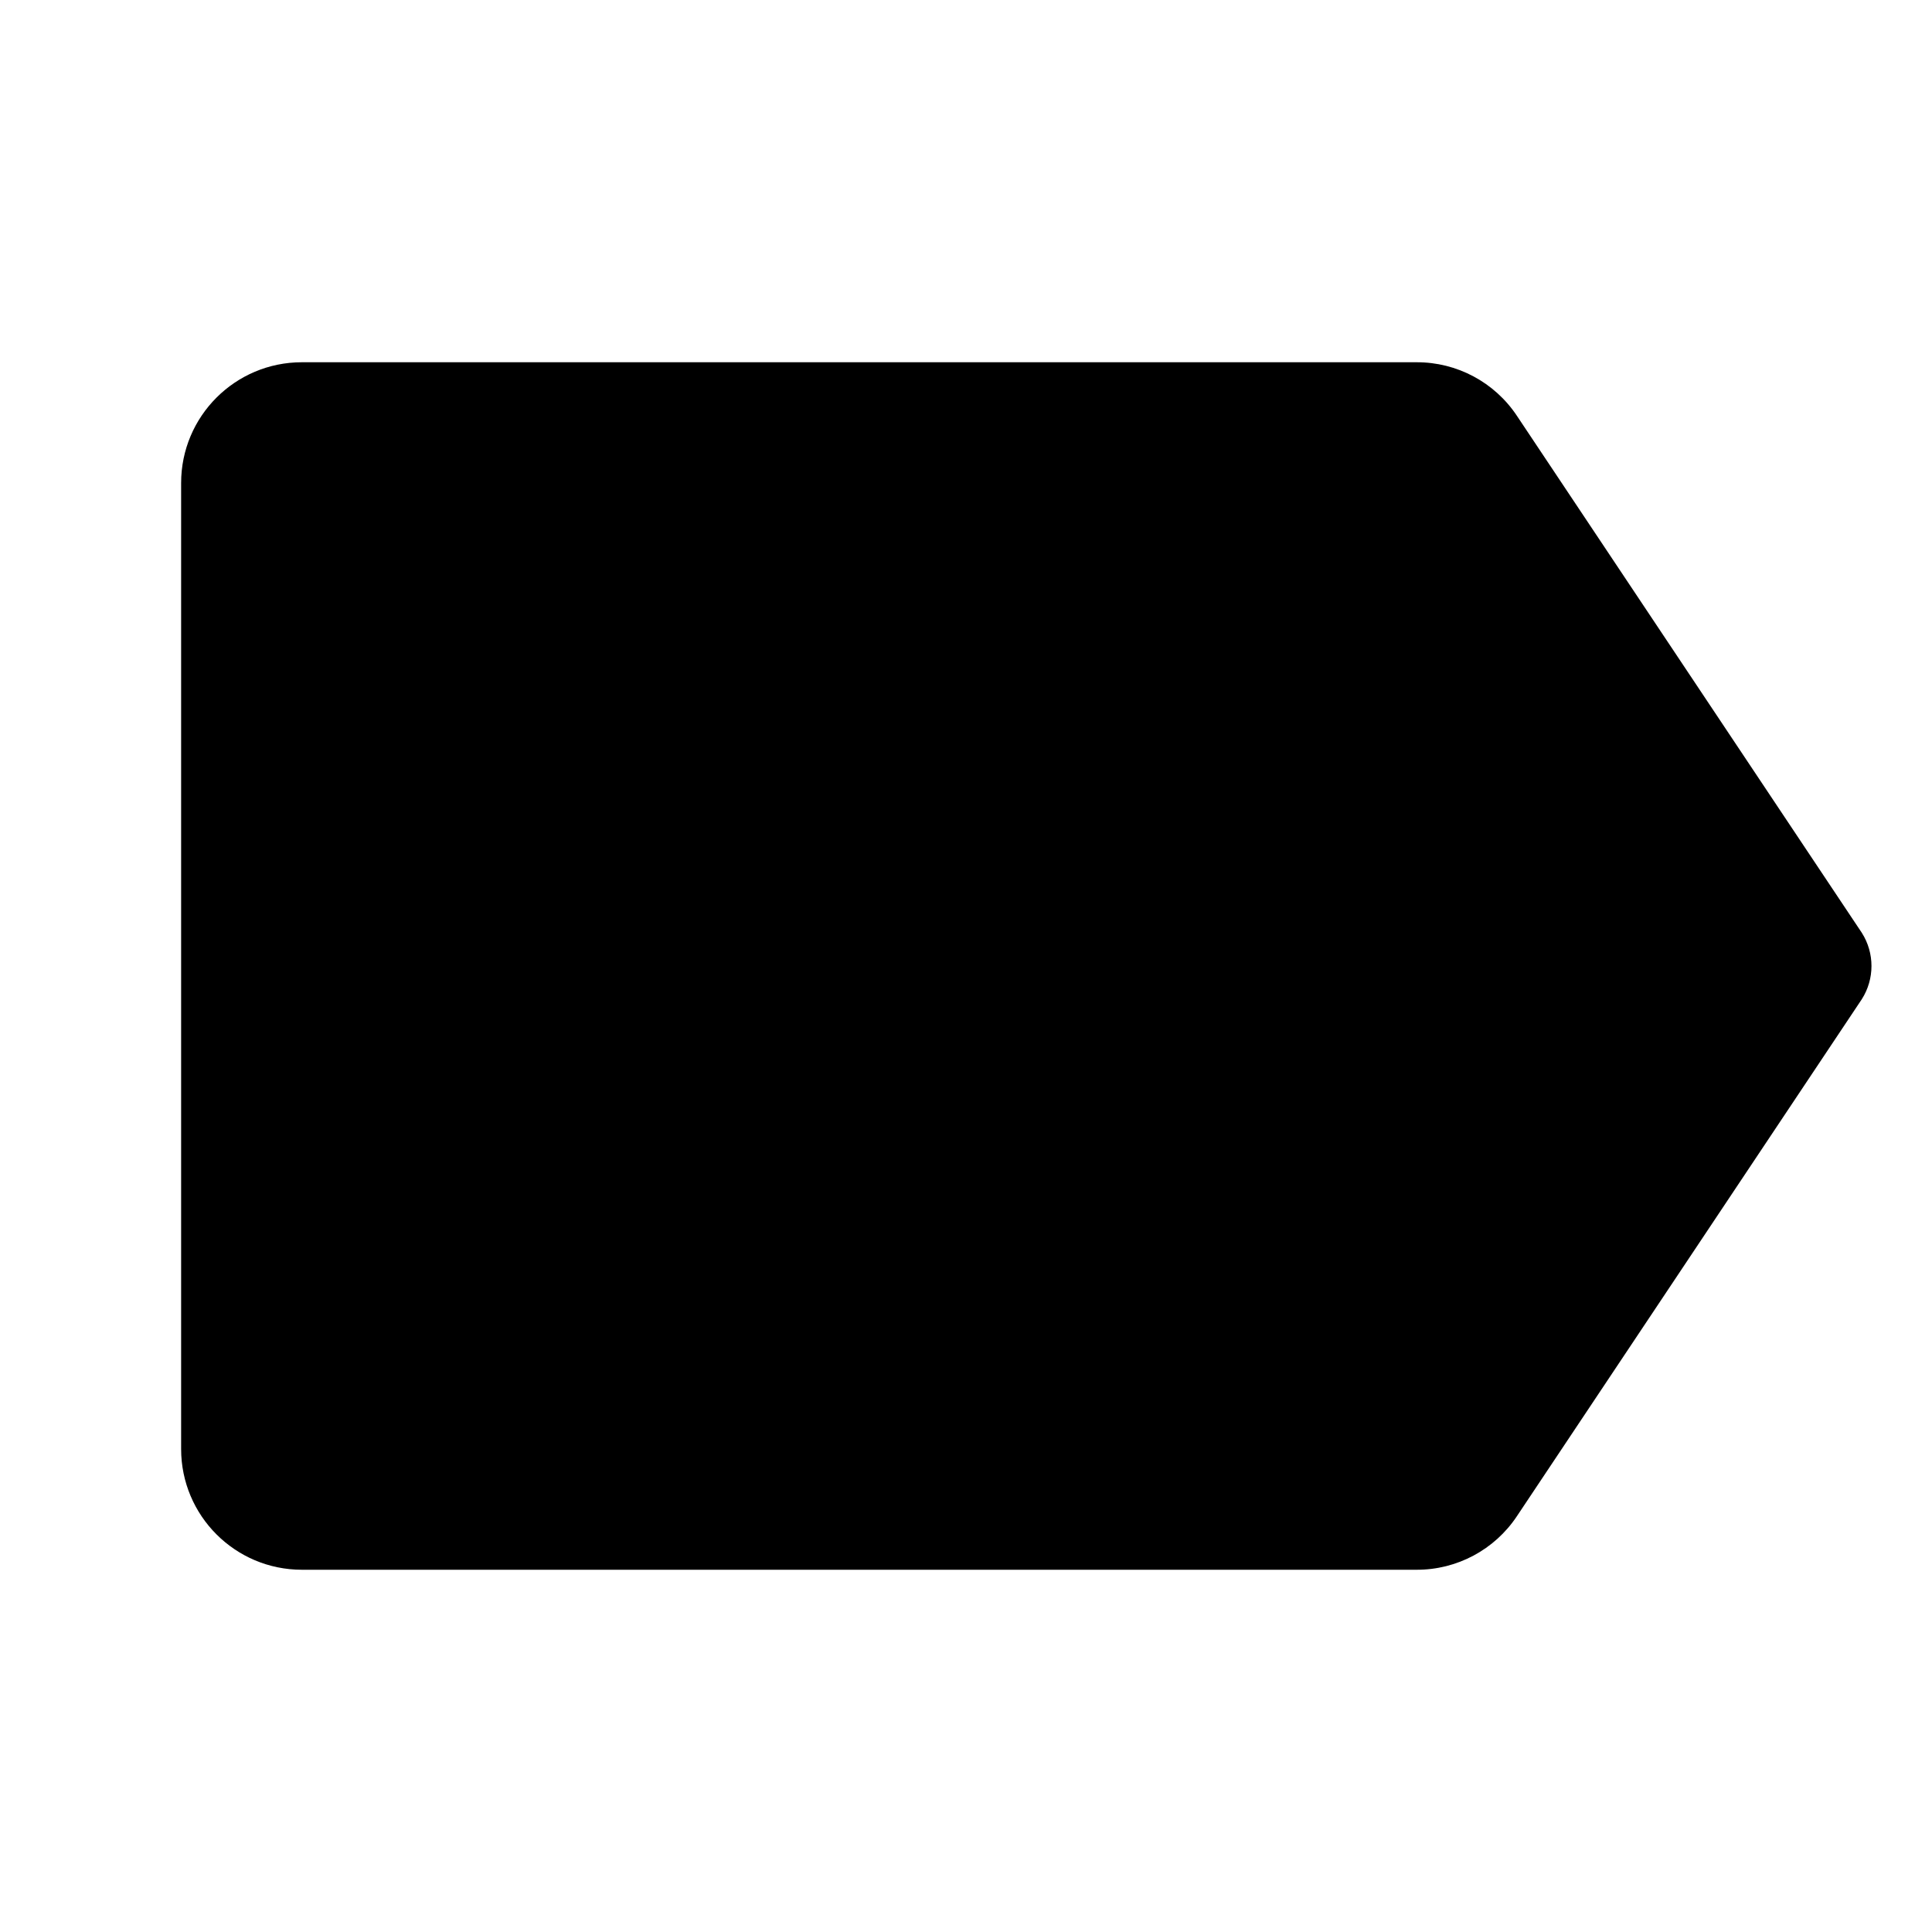
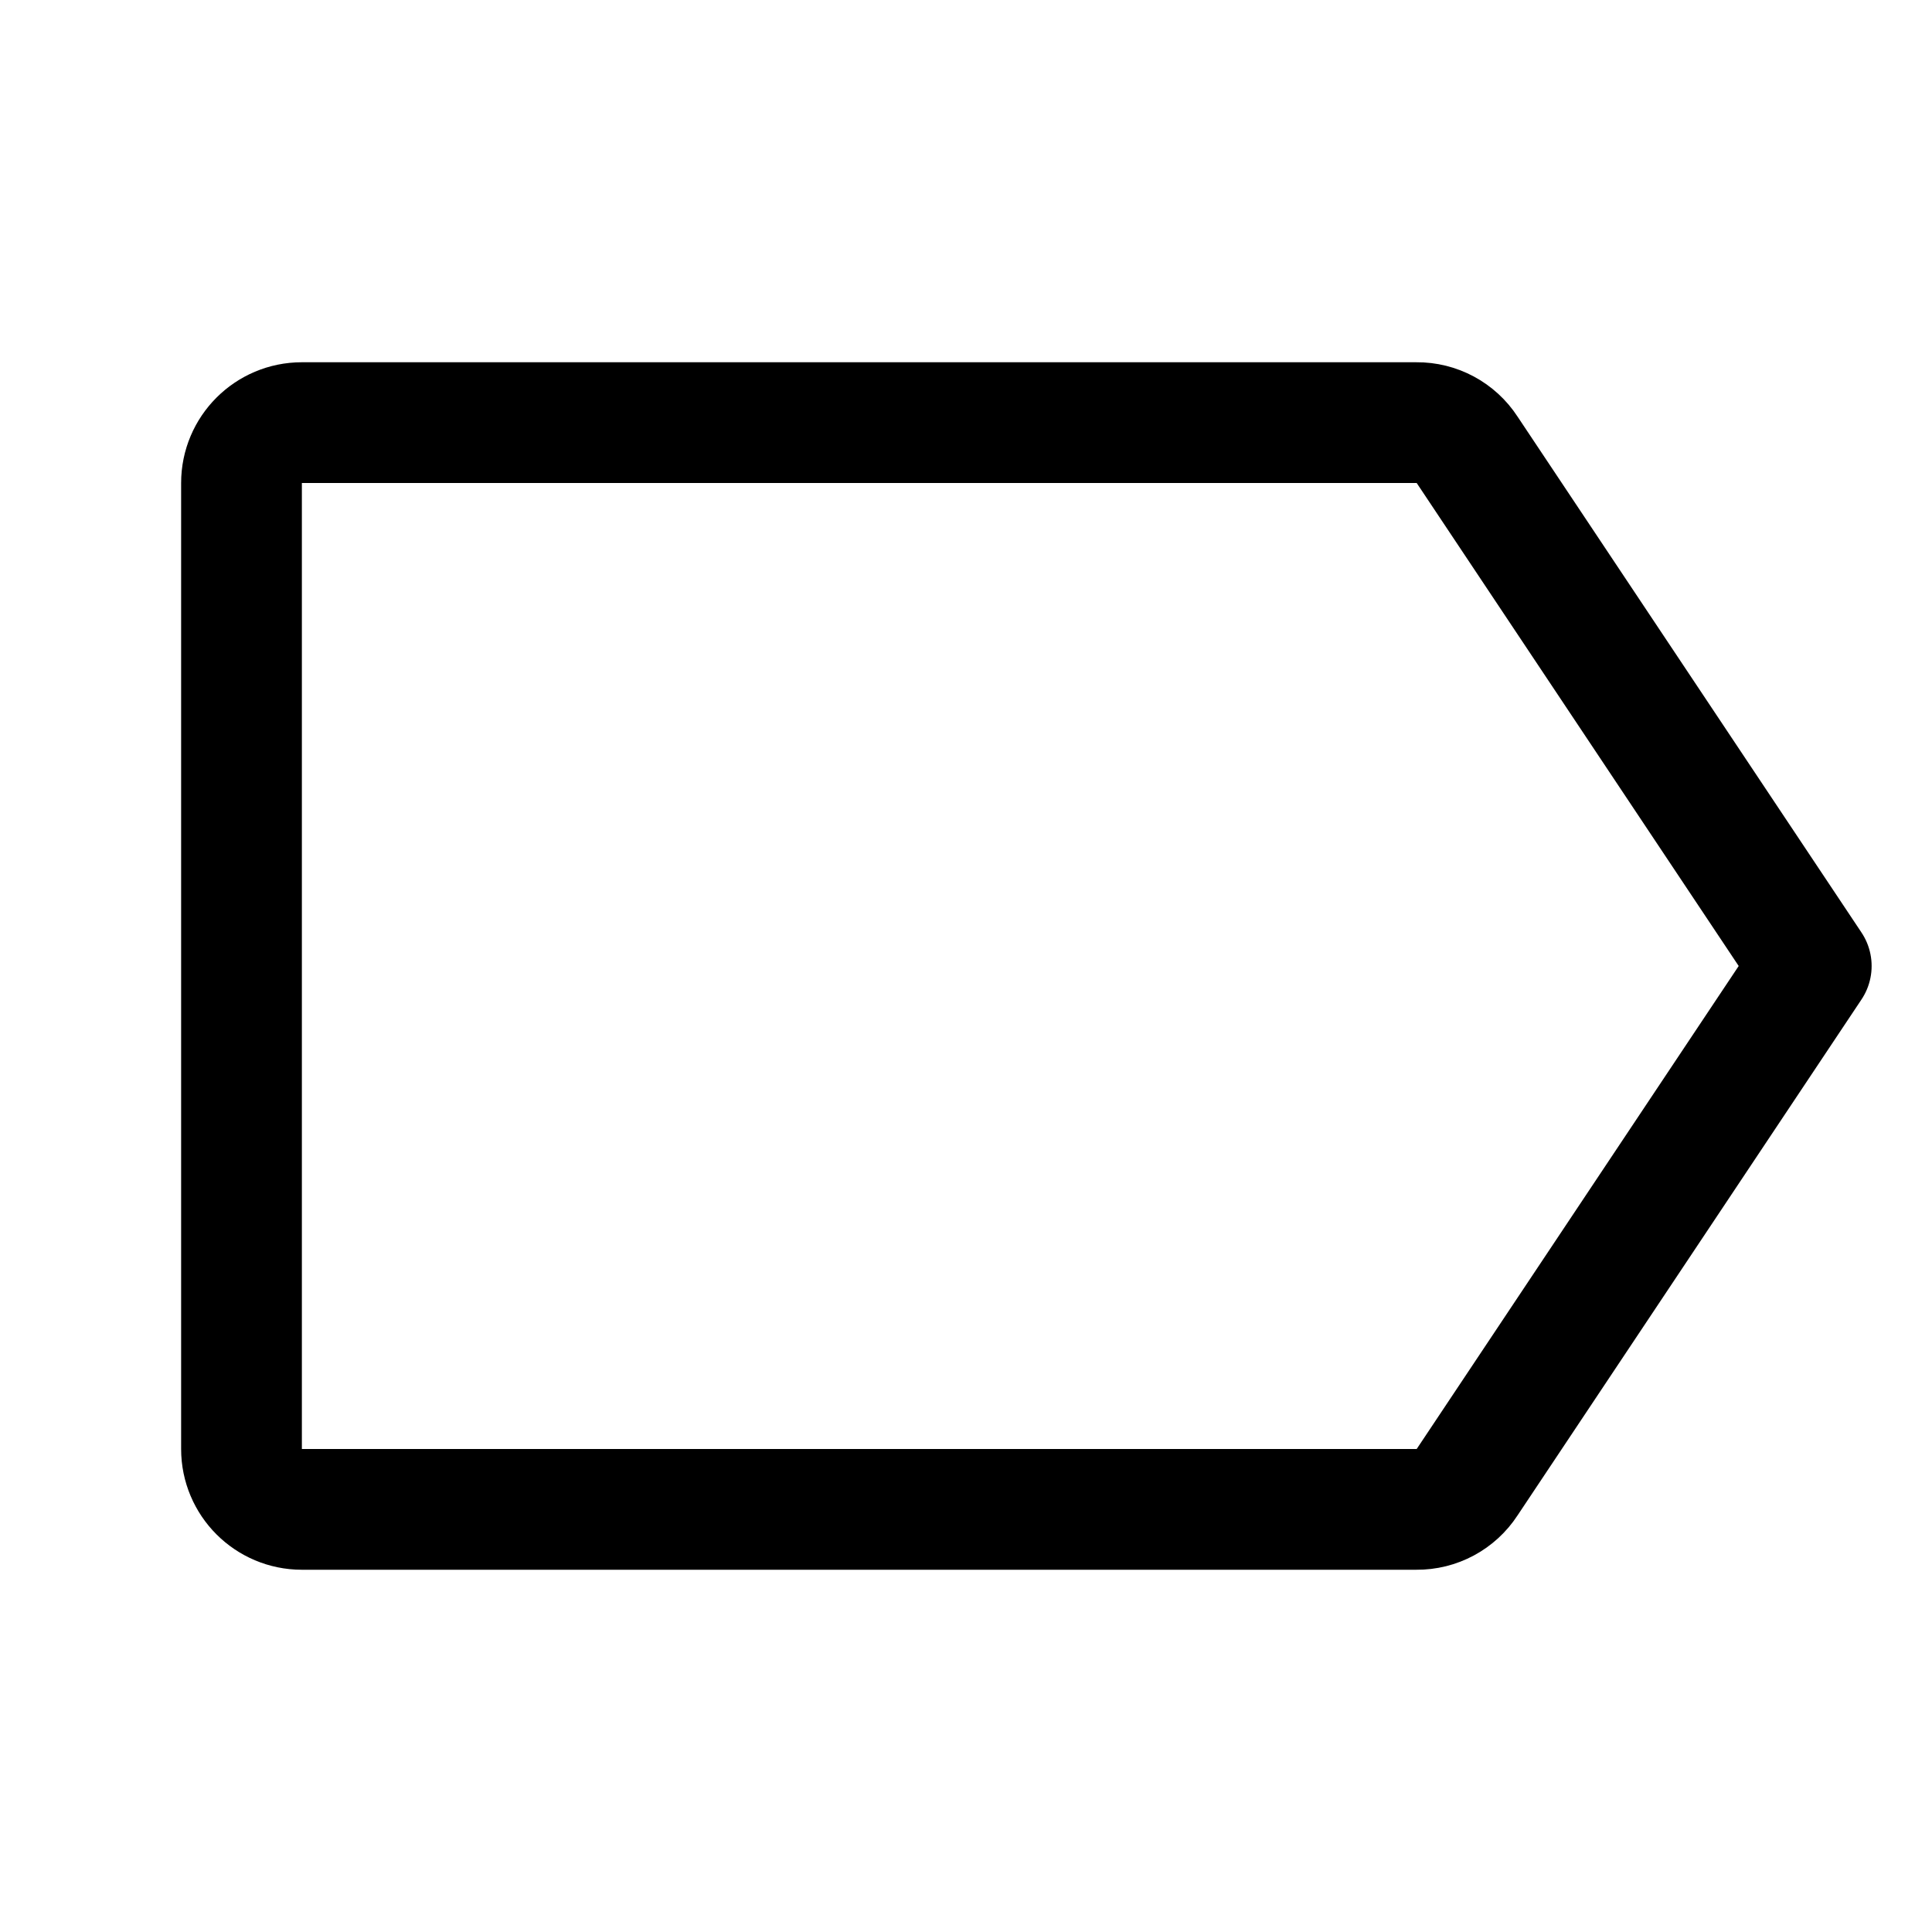
<svg xmlns="http://www.w3.org/2000/svg" viewBox="0 0 256 256">
  <rect width="256" height="256" fill="none" />
-   <path d="M246.7,123.6,201,55.1A15.9,15.9,0,0,0,187.7,48H40A16,16,0,0,0,24,64V192a16,16,0,0,0,16,16H187.7a15.9,15.9,0,0,0,13.3-7.1h0l45.7-68.5A8.2,8.2,0,0,0,246.7,123.6Z" />
+   <path d="M194.4,196.4,240,128,194.4,59.6a7.9,7.9,0,0,0-6.7-3.6H40a8,8,0,0,0-8,8V192a8,8,0,0,0,8,8H187.7A7.9,7.9,0,0,0,194.4,196.4Z" fill="none" stroke="#000" stroke-linecap="round" stroke-linejoin="round" stroke-width="16" />
</svg>
